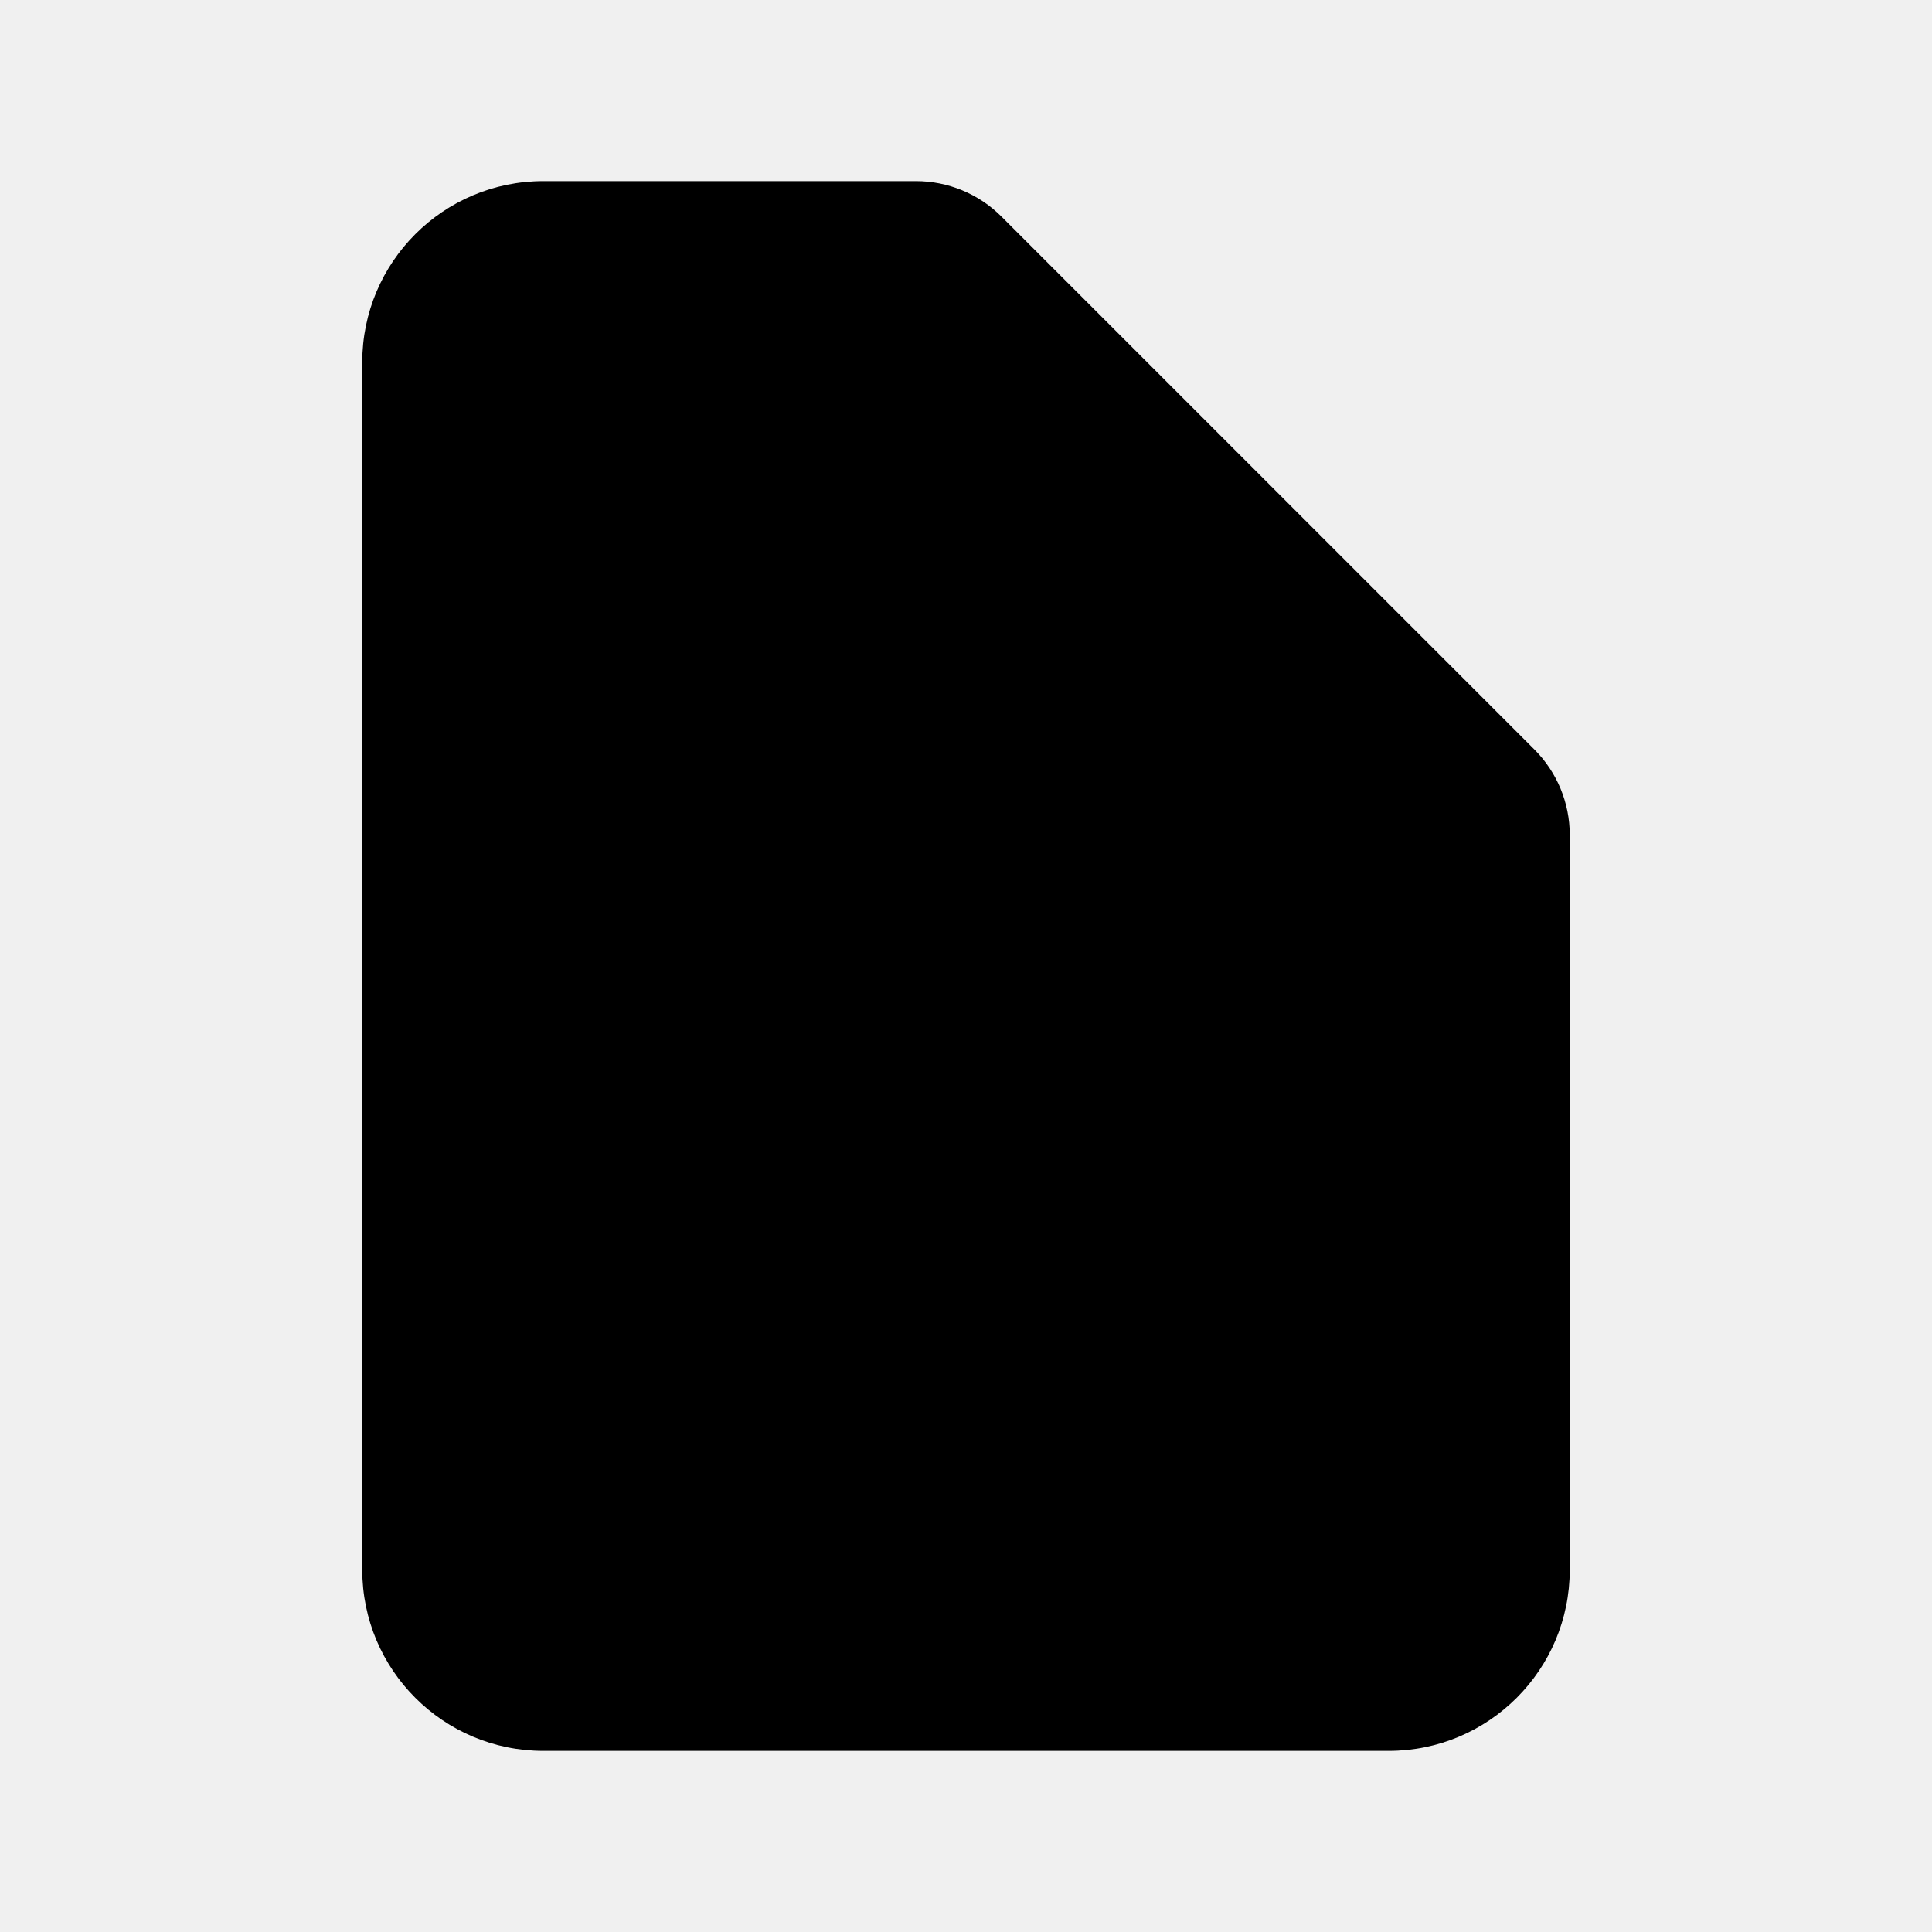
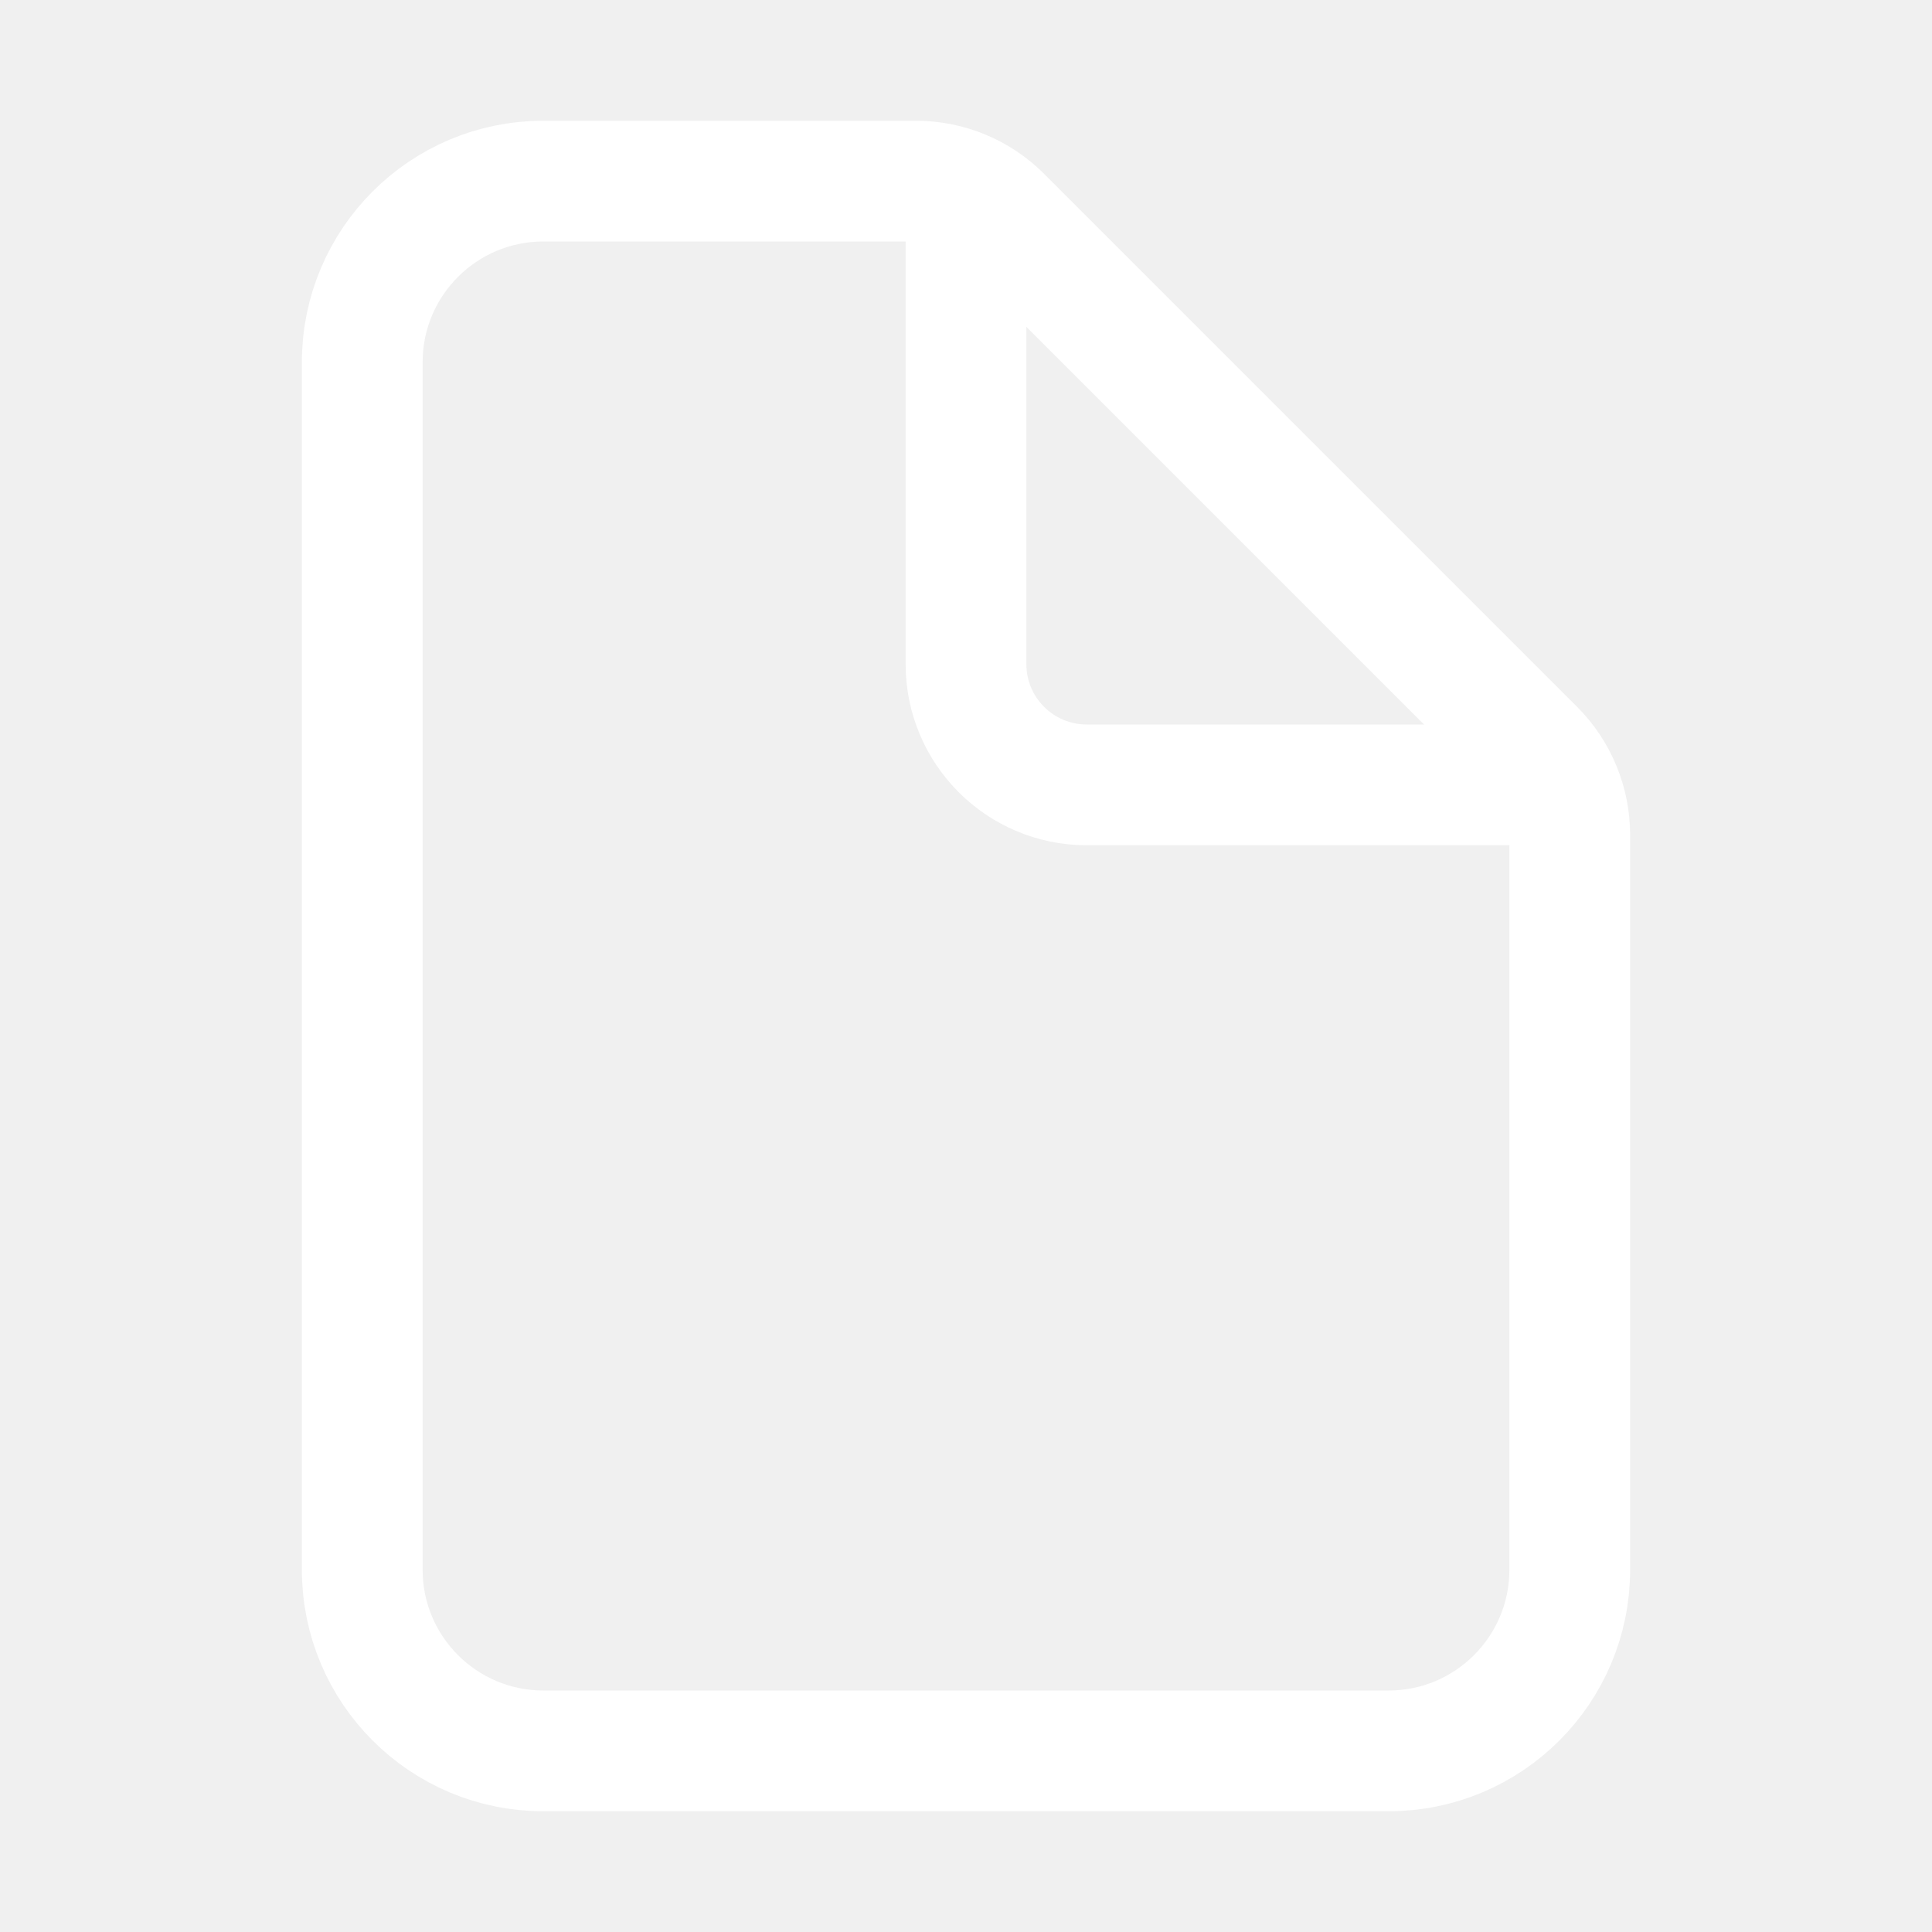
- <svg xmlns="http://www.w3.org/2000/svg" class="ionicon" viewBox="0 0 512 512">
-   <path d="M416 221.25V416a48 48 0 01-48 48H144a48 48 0 01-48-48V96a48 48 0 0148-48h98.75a32 32 0 0122.62 9.37l141.26 141.26a32 32 0 019.37 22.62z" stroke-linejoin="round" class="ionicon-fill-none ionicon-stroke-width" />
-   <path d="M256 56v120a32 32 0 0032 32h120" stroke-linecap="round" stroke-linejoin="round" class="ionicon-fill-none ionicon-stroke-width" />
+ <svg xmlns="http://www.w3.org/2000/svg" viewBox="0 0 512 512">
+   <path d="M416 221.25V416a48 48 0 01-48 48H144a48 48 0 01-48-48V96a48 48 0 0148-48h98.75a32 32 0 0122.62 9.37l141.26 141.26a32 32 0 019.37 22.62z" stroke-linejoin="round" fill="none" stroke="white" stroke-width="32" />
+   <path d="M256 56v120a32 32 0 0032 32h120" stroke-linecap="round" stroke-linejoin="round" fill="none" stroke="white" stroke-width="32" />
</svg>
